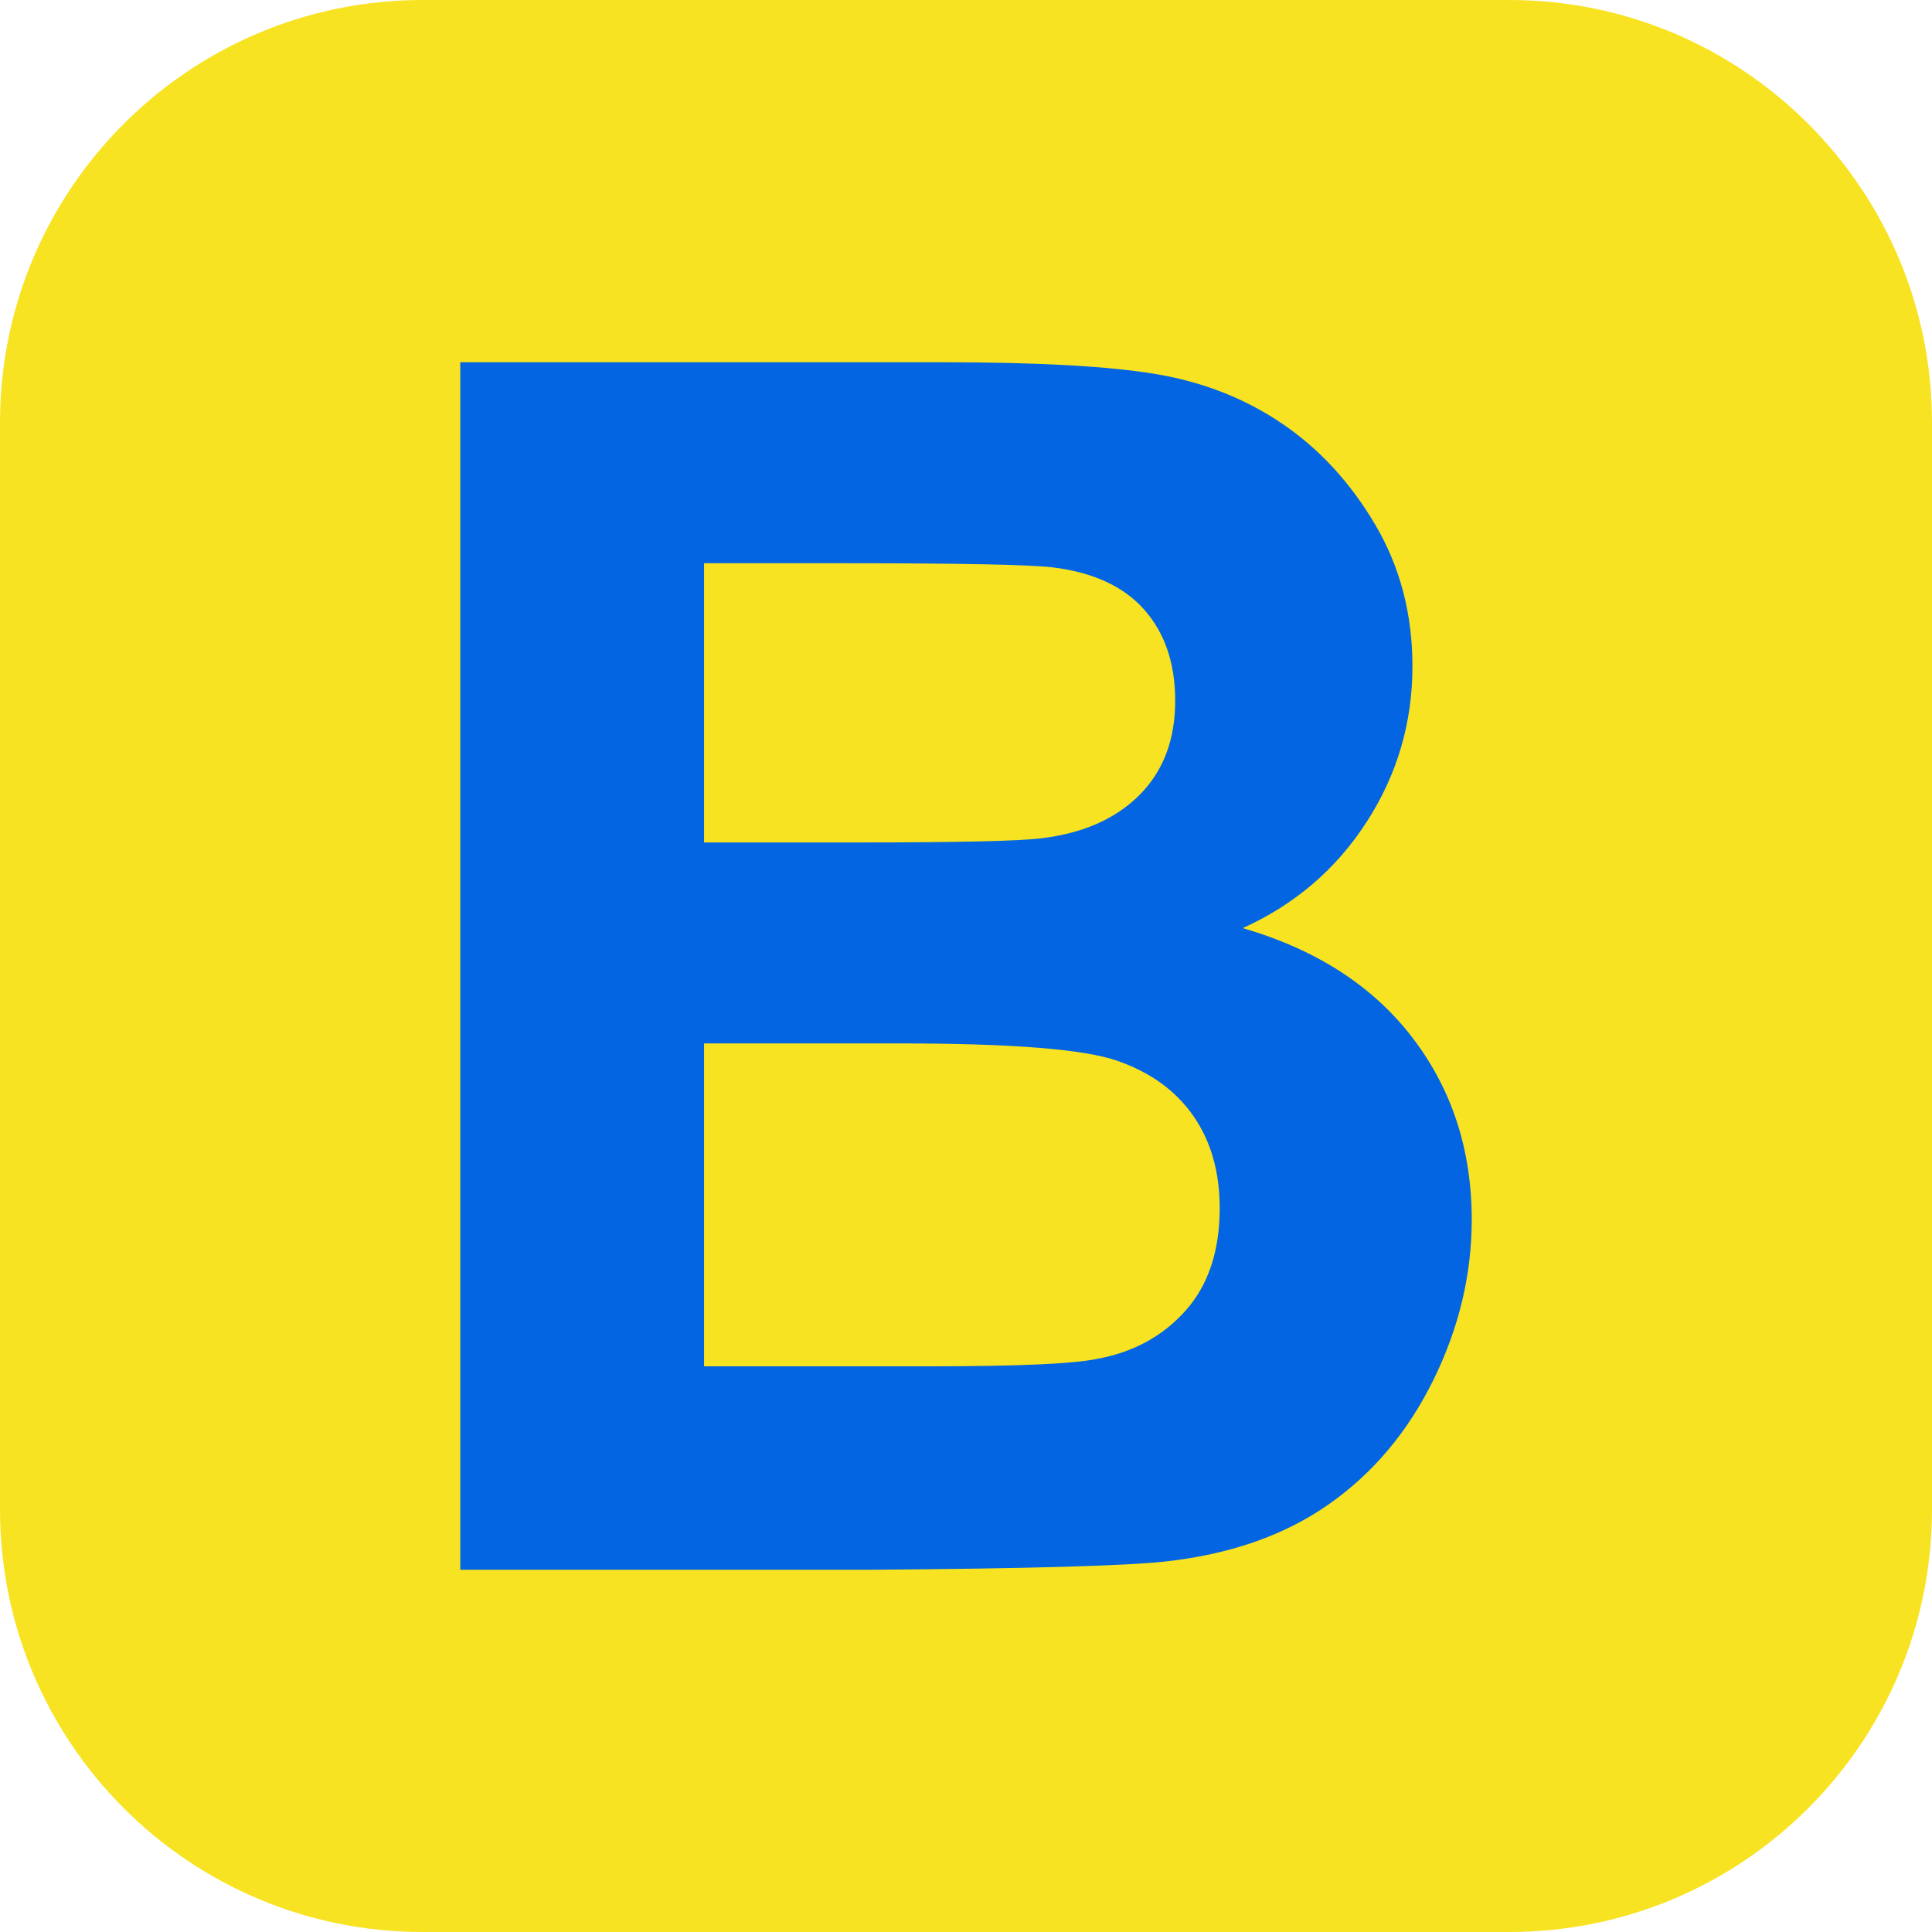
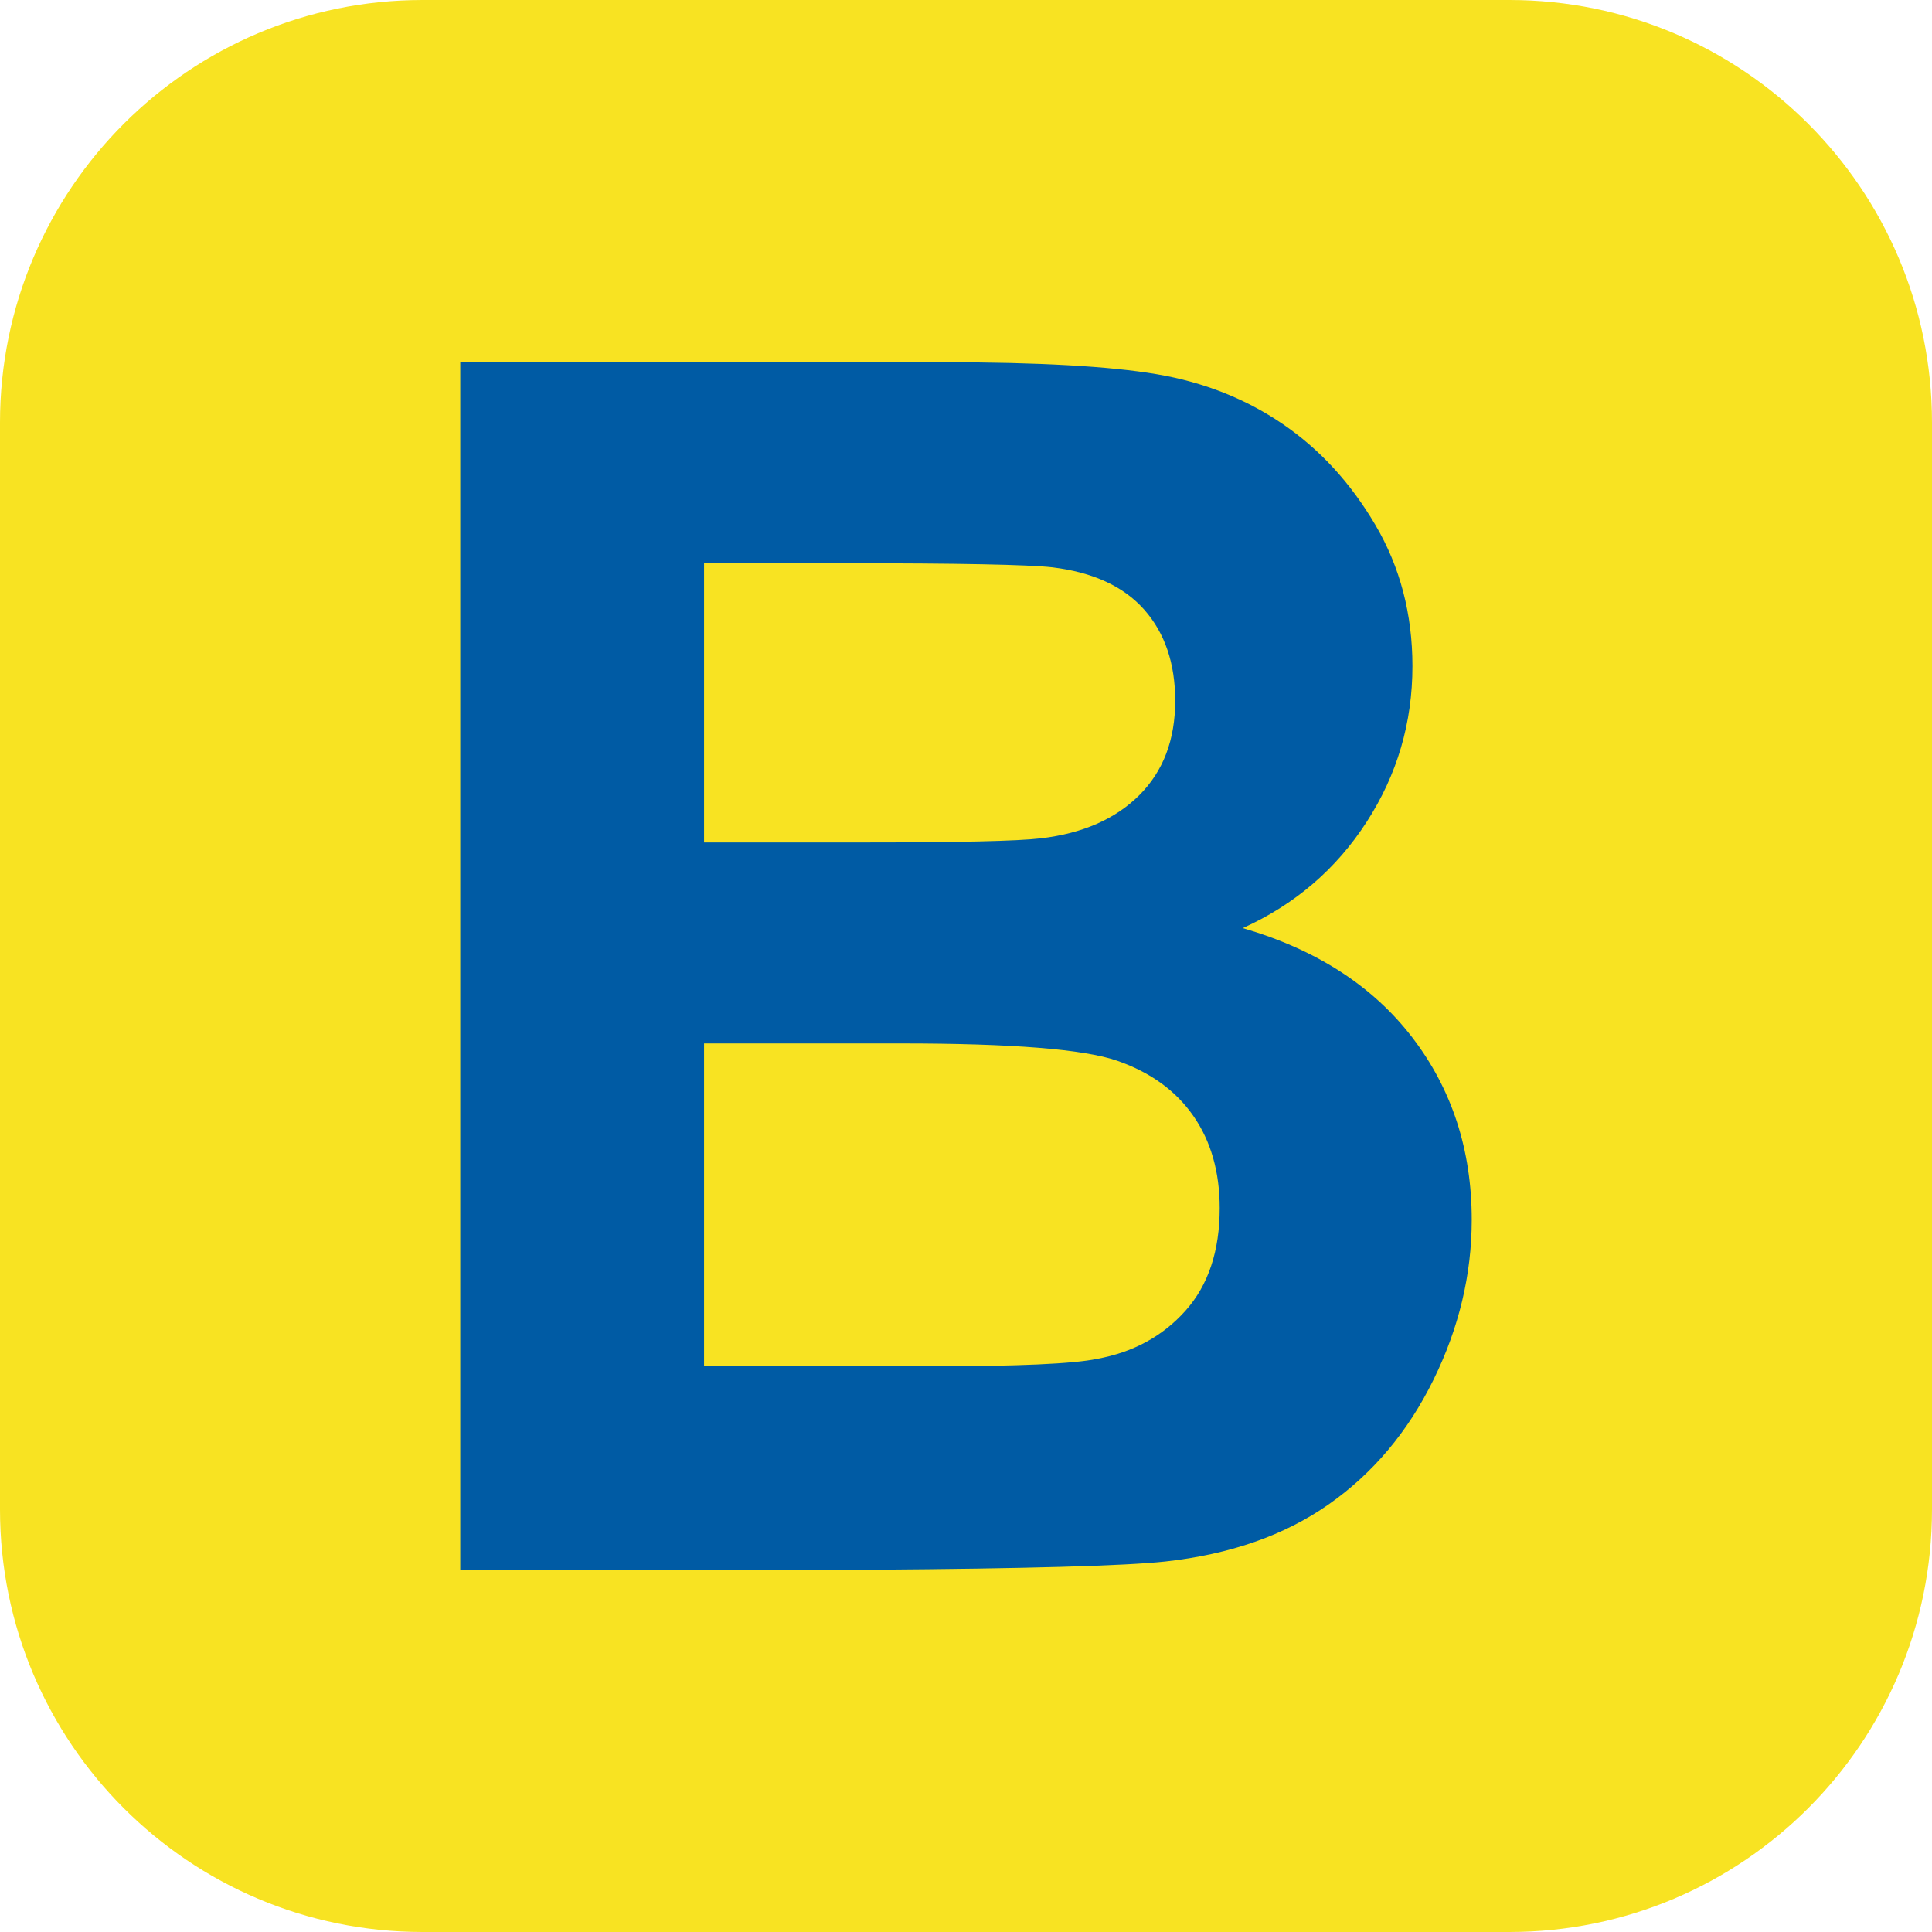
<svg xmlns="http://www.w3.org/2000/svg" viewBox="0 0 64 64">
  <rect width="64" height="64" rx="14" fill="#F8E322" />
-   <path fill="#0365E1" d="M15.247 12.0H31.236Q35.984 12.0 38.317 12.396Q40.649 12.791 42.491 14.046Q44.333 15.302 45.561 17.389Q46.789 19.476 46.789 22.068Q46.789 24.879 45.274 27.225Q43.76 29.572 41.168 30.745Q44.824 31.809 46.789 34.374Q48.753 36.939 48.753 40.404Q48.753 43.132 47.484 45.711Q46.216 48.289 44.019 49.831Q41.823 51.372 38.603 51.727Q36.584 51.945 28.862 52.0H15.247ZM23.323 18.658V27.907H28.617Q33.337 27.907 34.483 27.771Q36.557 27.525 37.744 26.338Q38.93 25.151 38.93 23.214Q38.93 21.359 37.907 20.199Q36.884 19.04 34.865 18.794Q33.664 18.658 27.962 18.658ZM23.323 34.565V45.261H30.799Q35.165 45.261 36.338 45.015Q38.139 44.688 39.271 43.419Q40.404 42.15 40.404 40.022Q40.404 38.221 39.531 36.966Q38.658 35.711 37.007 35.138Q35.356 34.565 29.844 34.565Z" />
+   <path fill="#005BA4" d="M15.247 12.0H31.236Q35.984 12.0 38.317 12.396Q40.649 12.791 42.491 14.046Q44.333 15.302 45.561 17.389Q46.789 19.476 46.789 22.068Q46.789 24.879 45.274 27.225Q43.76 29.572 41.168 30.745Q44.824 31.809 46.789 34.374Q48.753 36.939 48.753 40.404Q48.753 43.132 47.484 45.711Q46.216 48.289 44.019 49.831Q41.823 51.372 38.603 51.727Q36.584 51.945 28.862 52.0H15.247ZM23.323 18.658V27.907H28.617Q33.337 27.907 34.483 27.771Q36.557 27.525 37.744 26.338Q38.93 25.151 38.93 23.214Q38.93 21.359 37.907 20.199Q36.884 19.04 34.865 18.794Q33.664 18.658 27.962 18.658ZM23.323 34.565V45.261H30.799Q35.165 45.261 36.338 45.015Q38.139 44.688 39.271 43.419Q40.404 42.15 40.404 40.022Q40.404 38.221 39.531 36.966Q38.658 35.711 37.007 35.138Q35.356 34.565 29.844 34.565Z" />
</svg>
